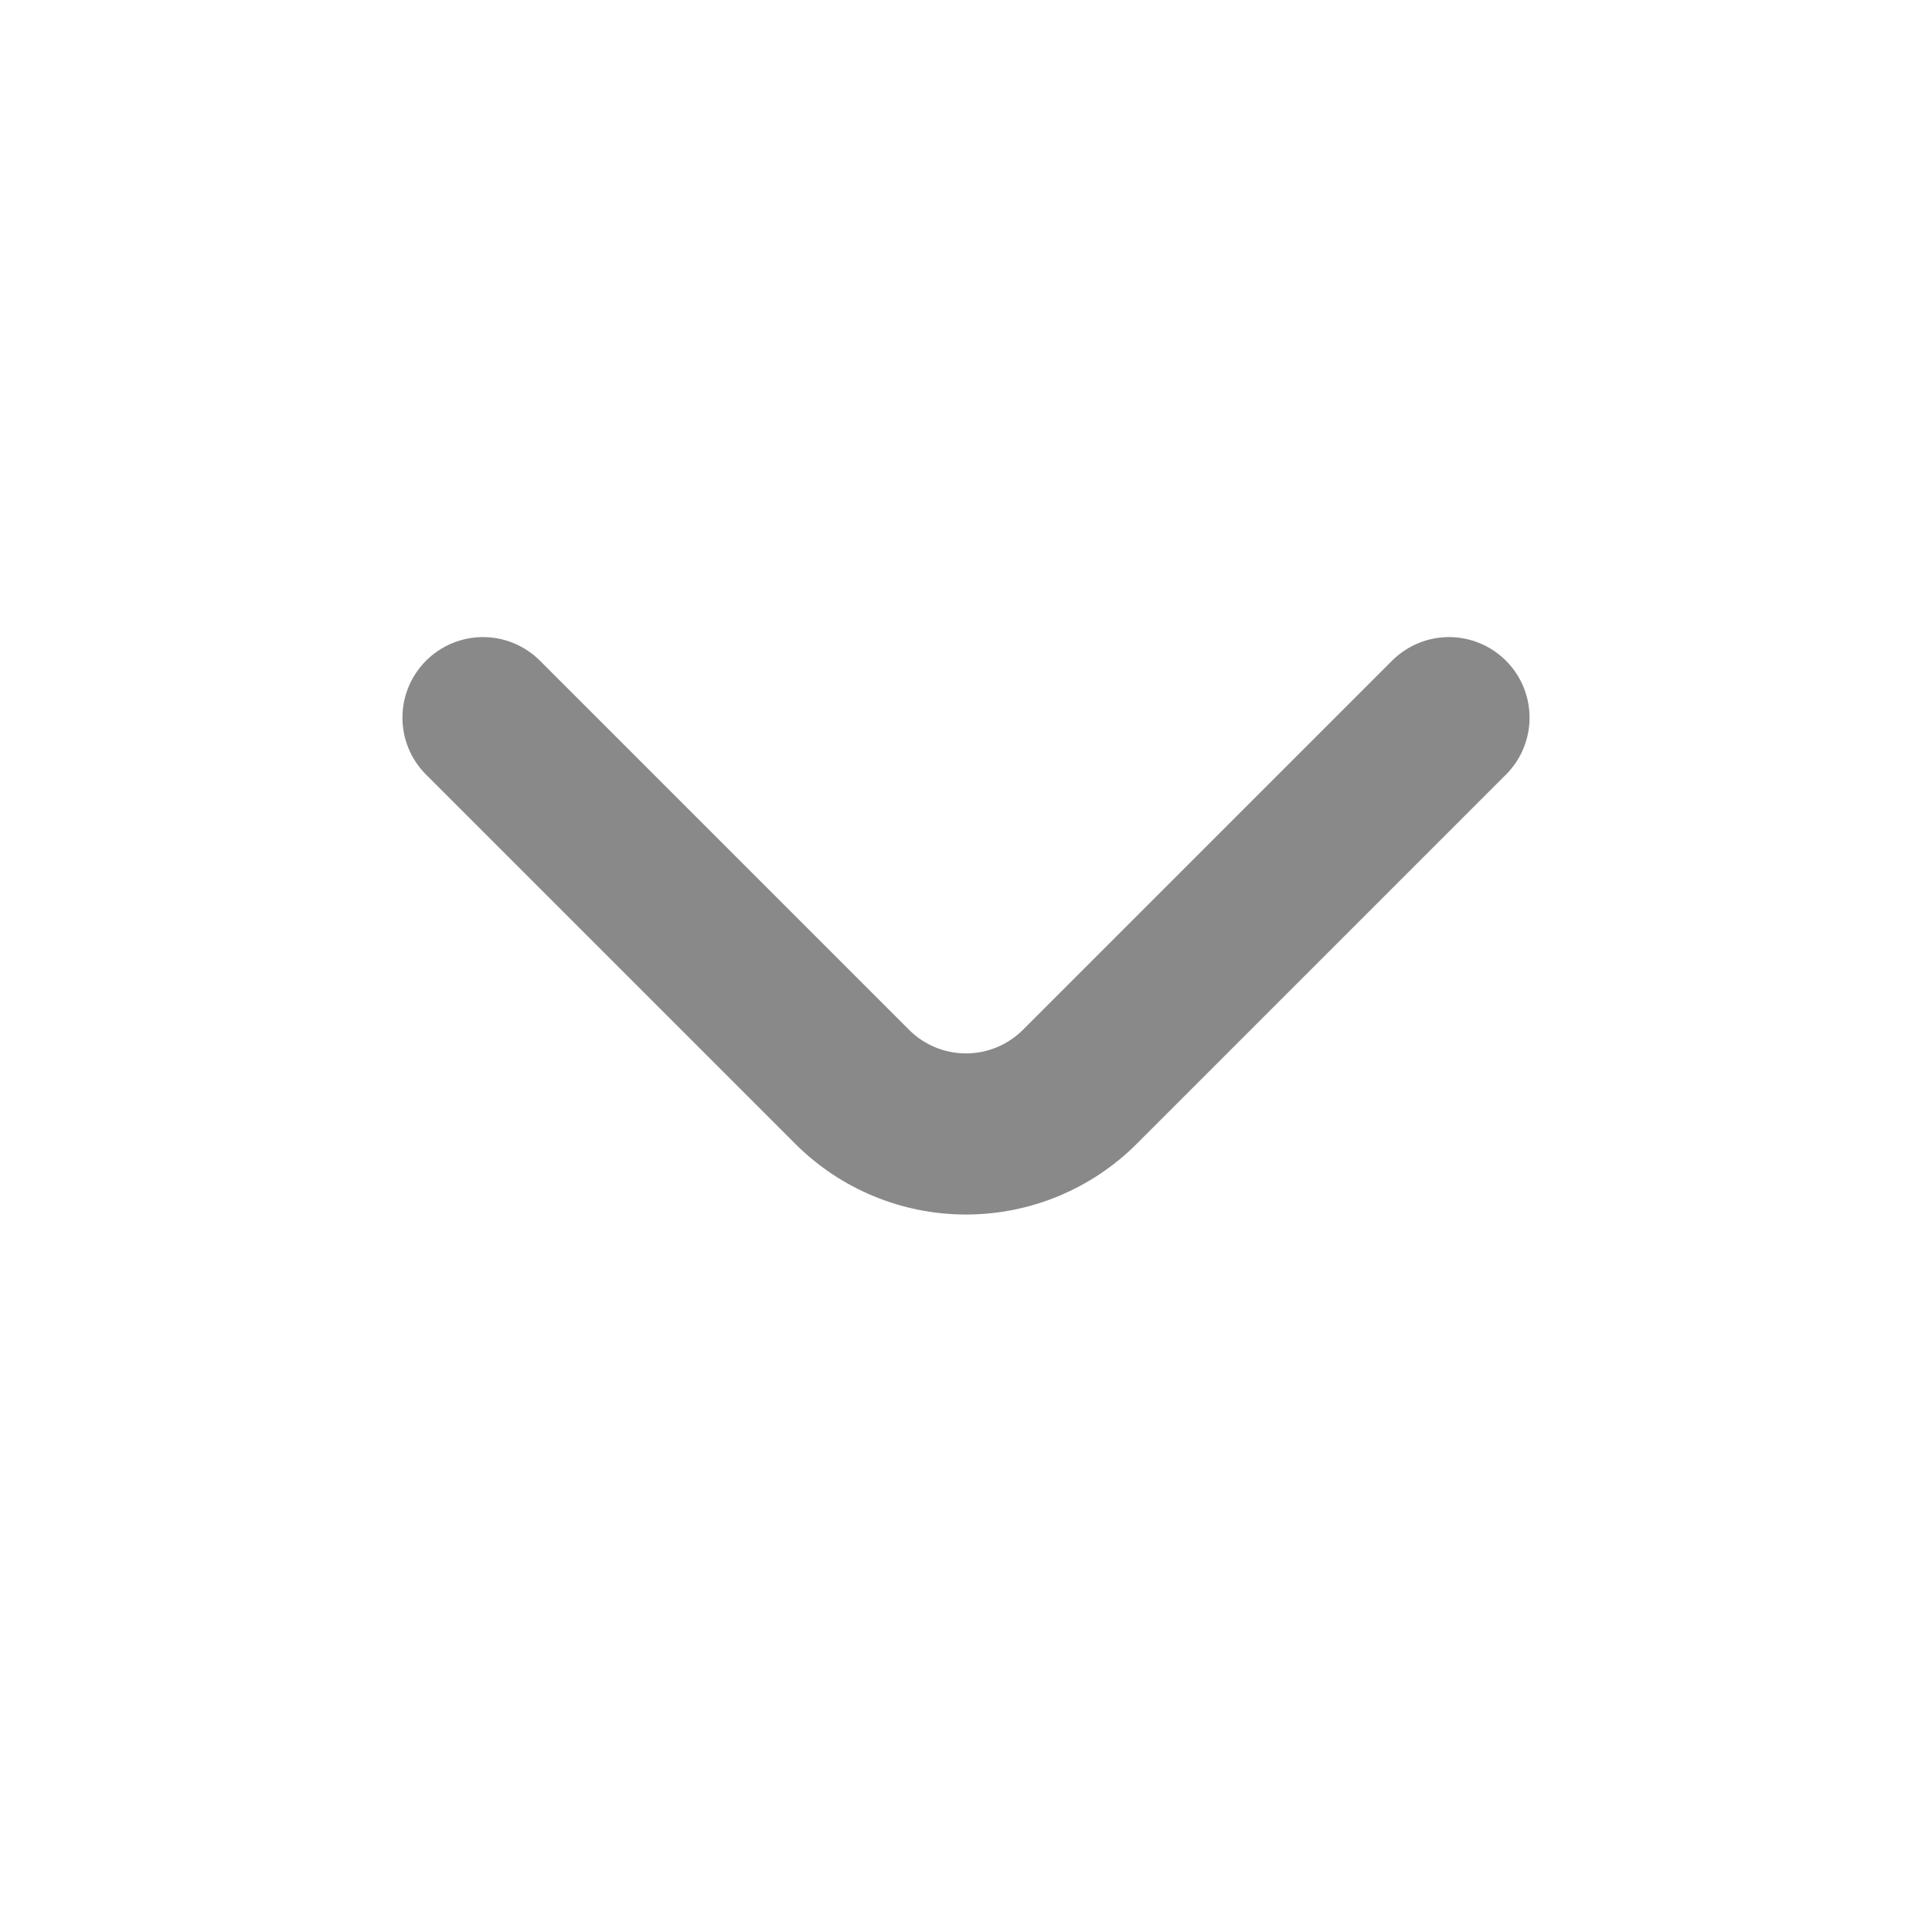
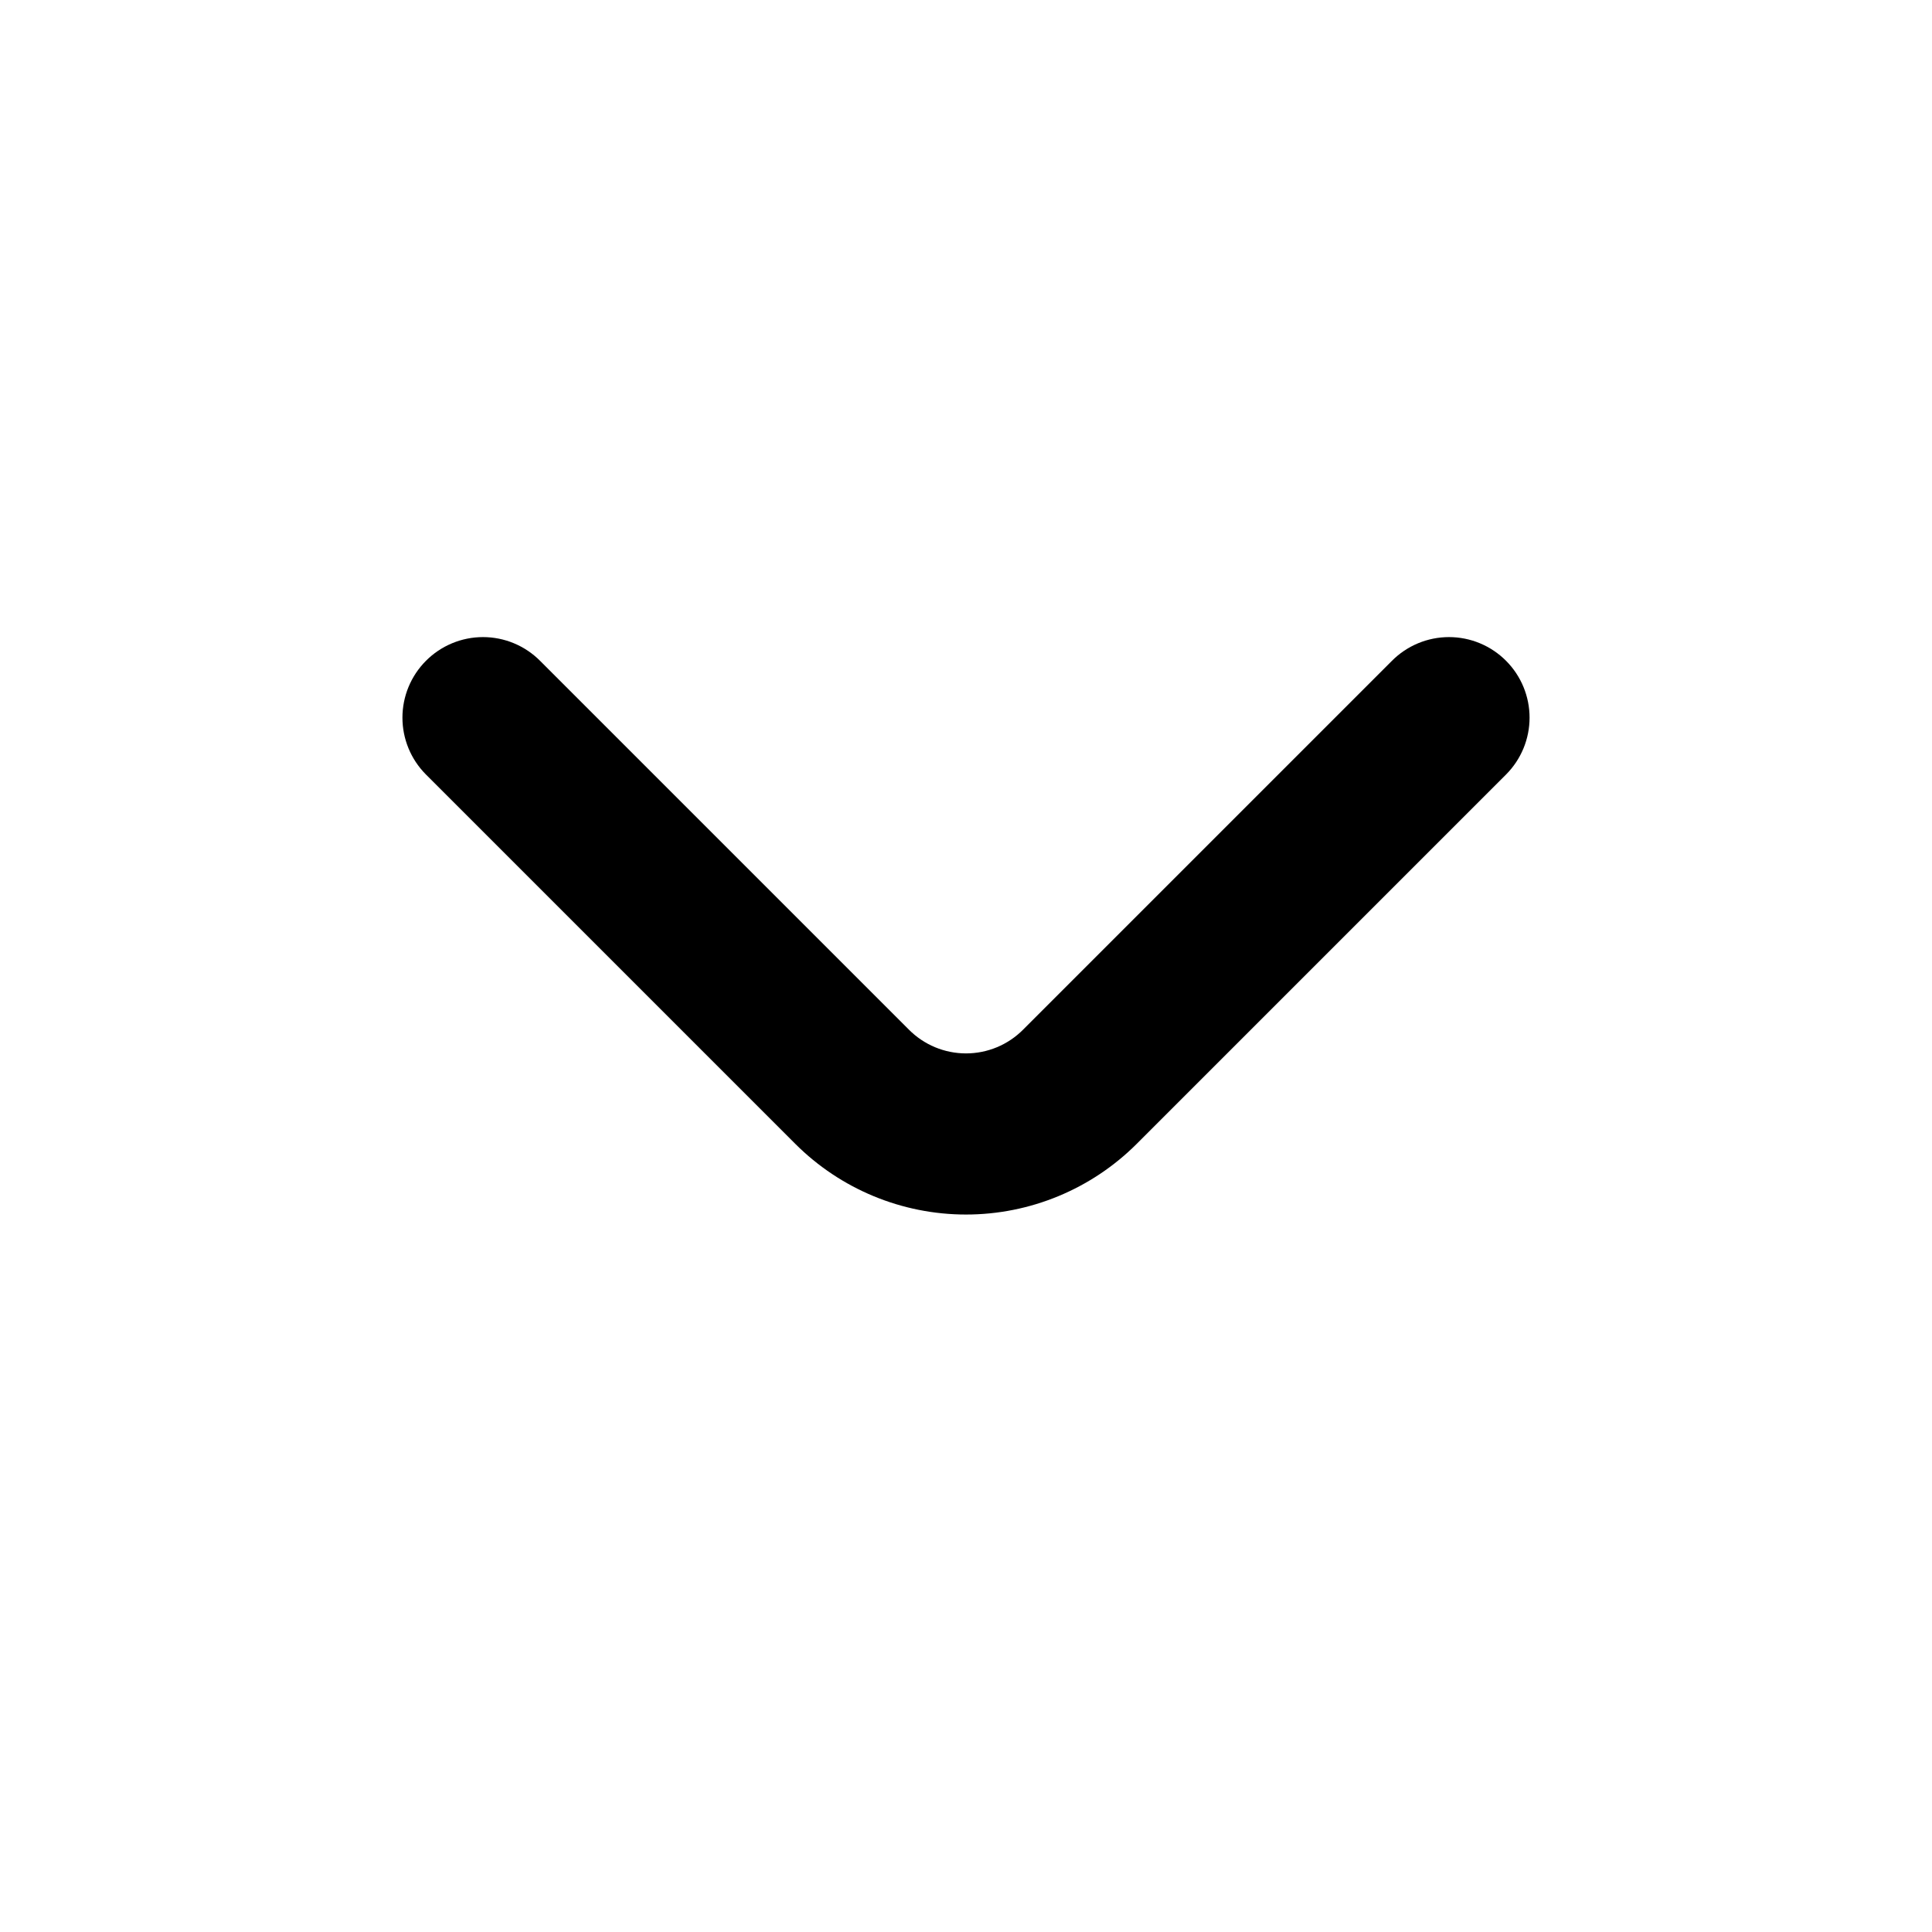
<svg xmlns="http://www.w3.org/2000/svg" width="20" height="20" viewBox="0 0 512 512" fill="none">
-   <path d="M399.147 175.147C397.164 173.147 394.805 171.56 392.205 170.477C389.605 169.394 386.817 168.836 384.001 168.836C381.184 168.836 378.396 169.394 375.796 170.477C373.197 171.56 370.837 173.147 368.854 175.147L271.147 272.853C269.164 274.853 266.805 276.44 264.205 277.523C261.605 278.606 258.817 279.164 256.001 279.164C253.184 279.164 250.396 278.606 247.796 277.523C245.197 276.44 242.837 274.853 240.854 272.853L143.147 175.147C141.164 173.147 138.805 171.56 136.205 170.477C133.605 169.394 130.817 168.836 128.001 168.836C125.184 168.836 122.396 169.394 119.796 170.477C117.197 171.56 114.837 173.147 112.854 175.147C108.881 179.144 106.65 184.551 106.65 190.187C106.65 195.823 108.881 201.23 112.854 205.227L210.774 303.147C222.774 315.132 239.041 321.864 256.001 321.864C272.961 321.864 289.227 315.132 301.227 303.147L399.147 205.227C403.121 201.23 405.351 195.823 405.351 190.187C405.351 184.551 403.121 179.144 399.147 175.147Z" fill="#898989" />
+   <path d="M399.147 175.147C397.164 173.147 394.805 171.56 392.205 170.477C389.605 169.394 386.817 168.836 384.001 168.836C381.184 168.836 378.396 169.394 375.796 170.477C373.197 171.56 370.837 173.147 368.854 175.147L271.147 272.853C269.164 274.853 266.805 276.44 264.205 277.523C261.605 278.606 258.817 279.164 256.001 279.164C253.184 279.164 250.396 278.606 247.796 277.523C245.197 276.44 242.837 274.853 240.854 272.853L143.147 175.147C141.164 173.147 138.805 171.56 136.205 170.477C133.605 169.394 130.817 168.836 128.001 168.836C125.184 168.836 122.396 169.394 119.796 170.477C117.197 171.56 114.837 173.147 112.854 175.147C108.881 179.144 106.65 184.551 106.65 190.187C106.65 195.823 108.881 201.23 112.854 205.227L210.774 303.147C222.774 315.132 239.041 321.864 256.001 321.864C272.961 321.864 289.227 315.132 301.227 303.147L399.147 205.227C403.121 201.23 405.351 195.823 405.351 190.187C405.351 184.551 403.121 179.144 399.147 175.147Z" fill="currentColor" />
</svg>
